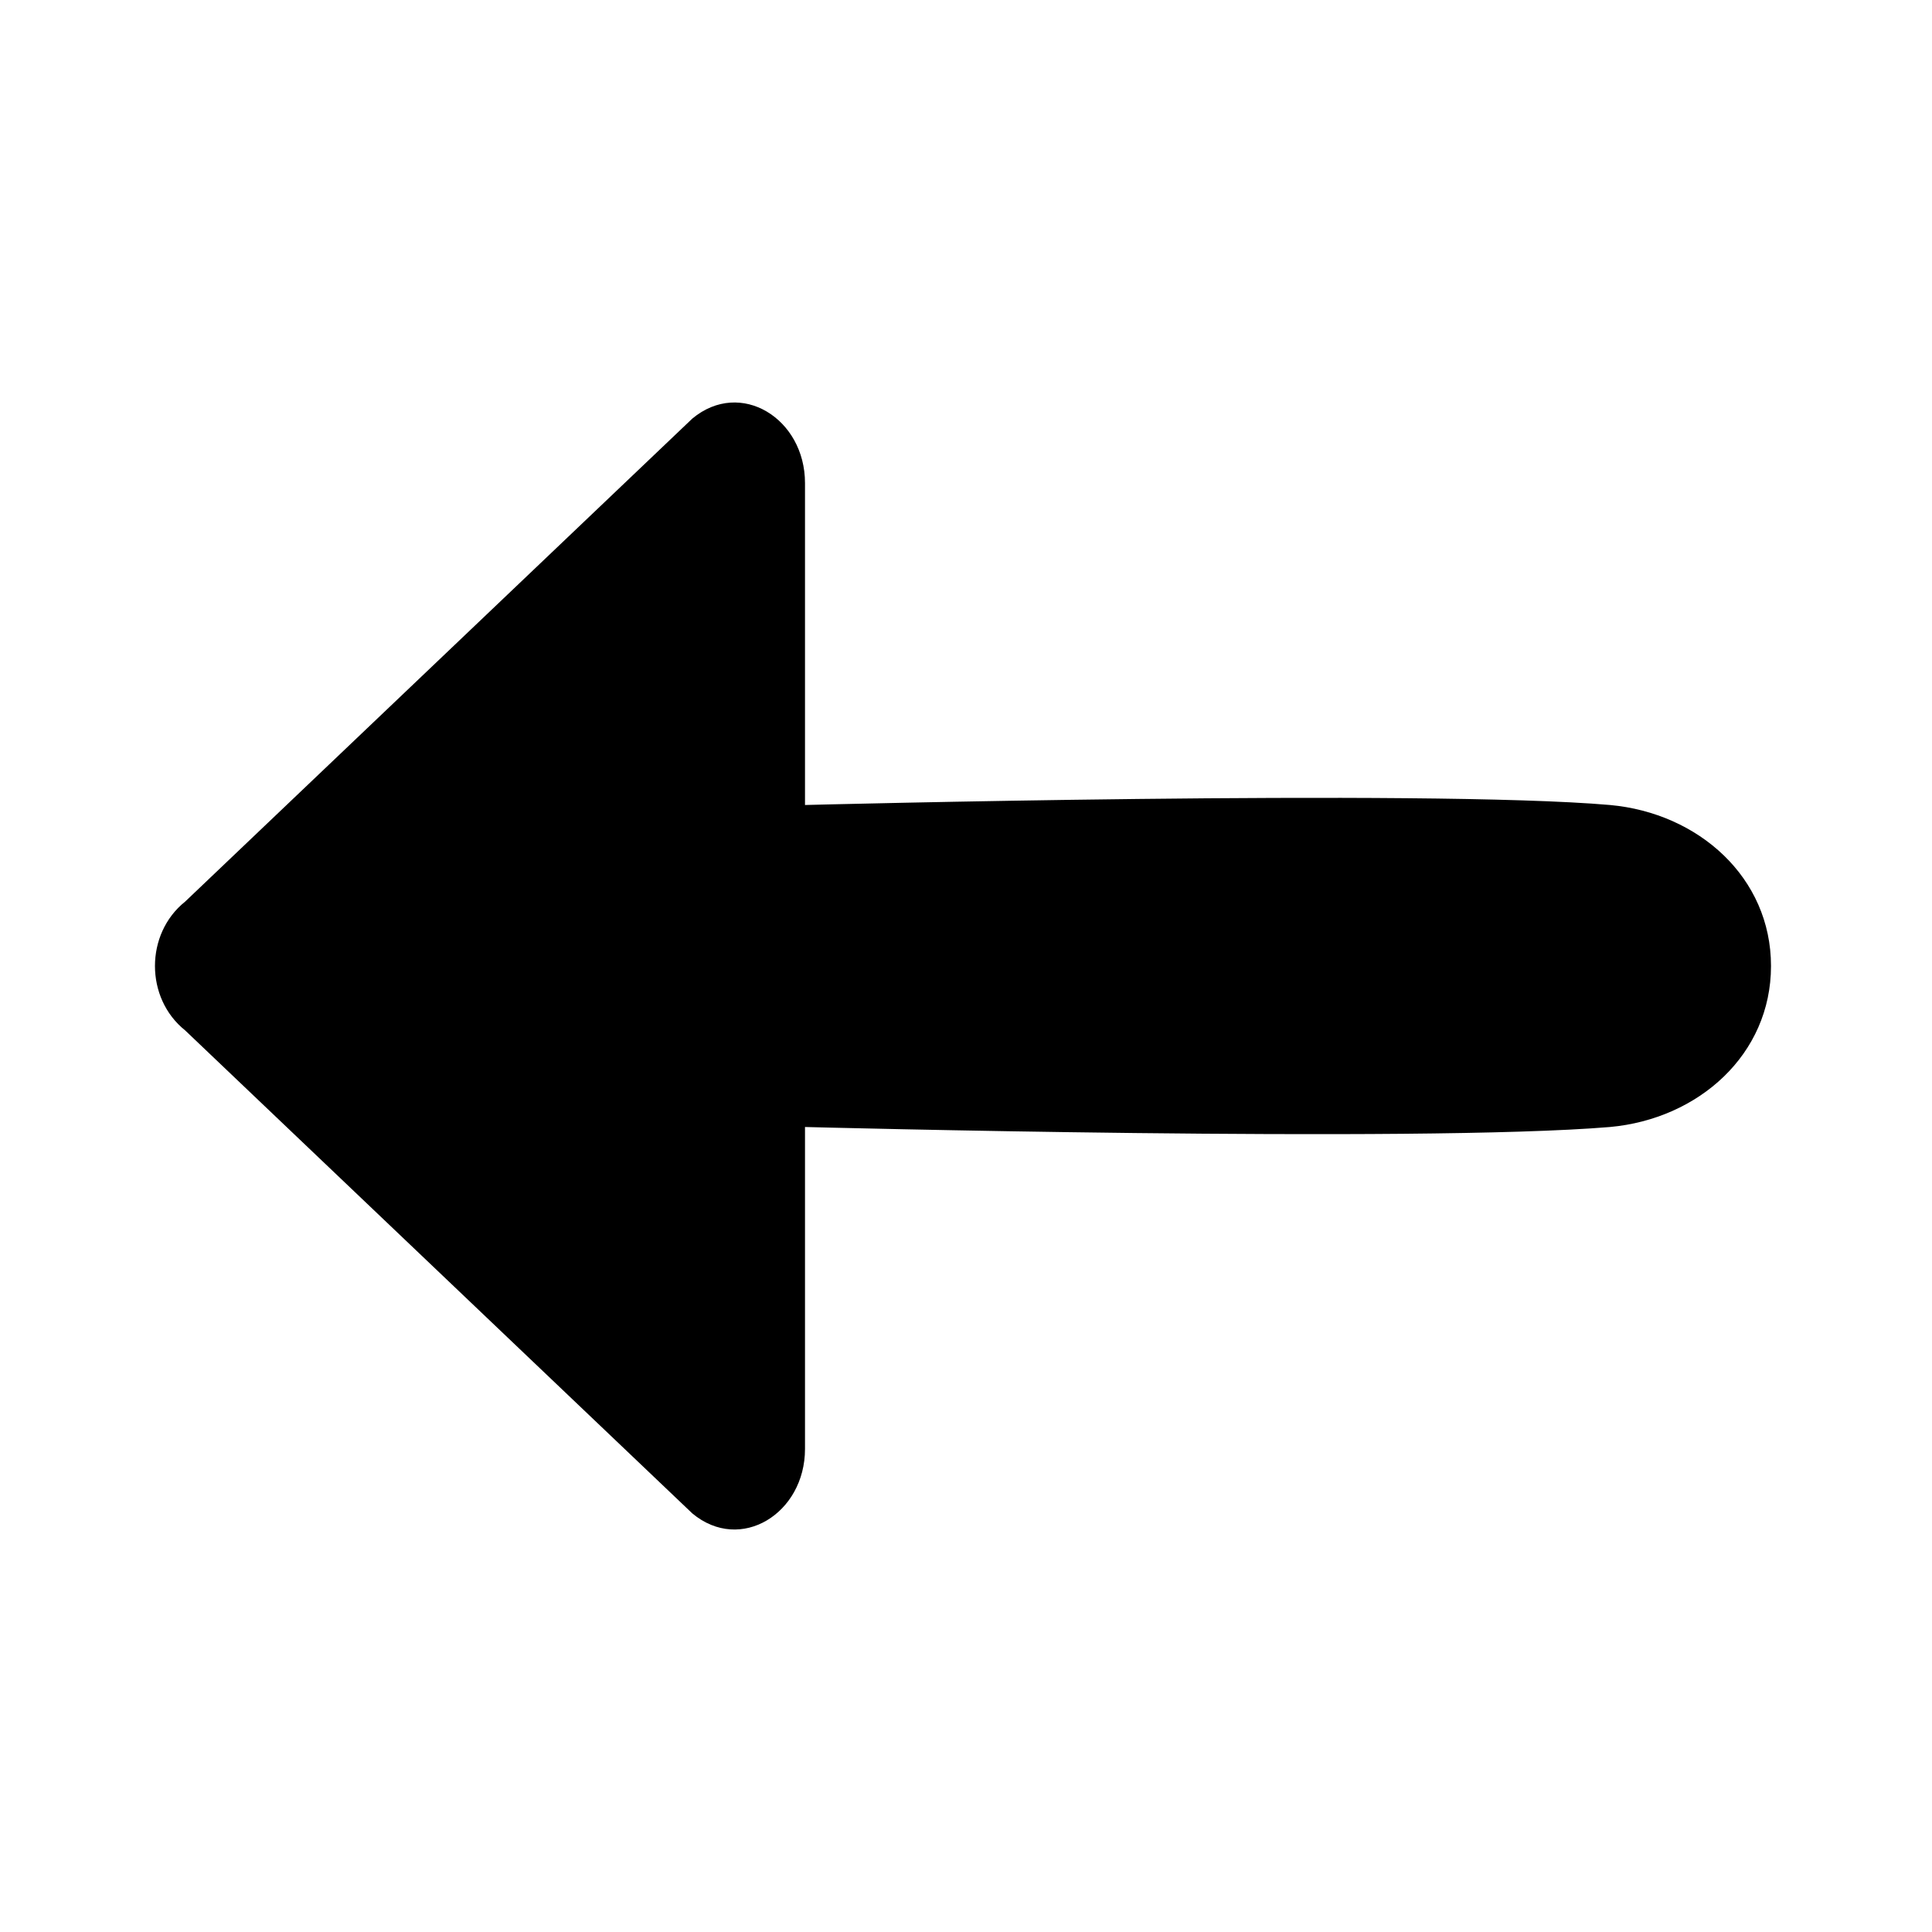
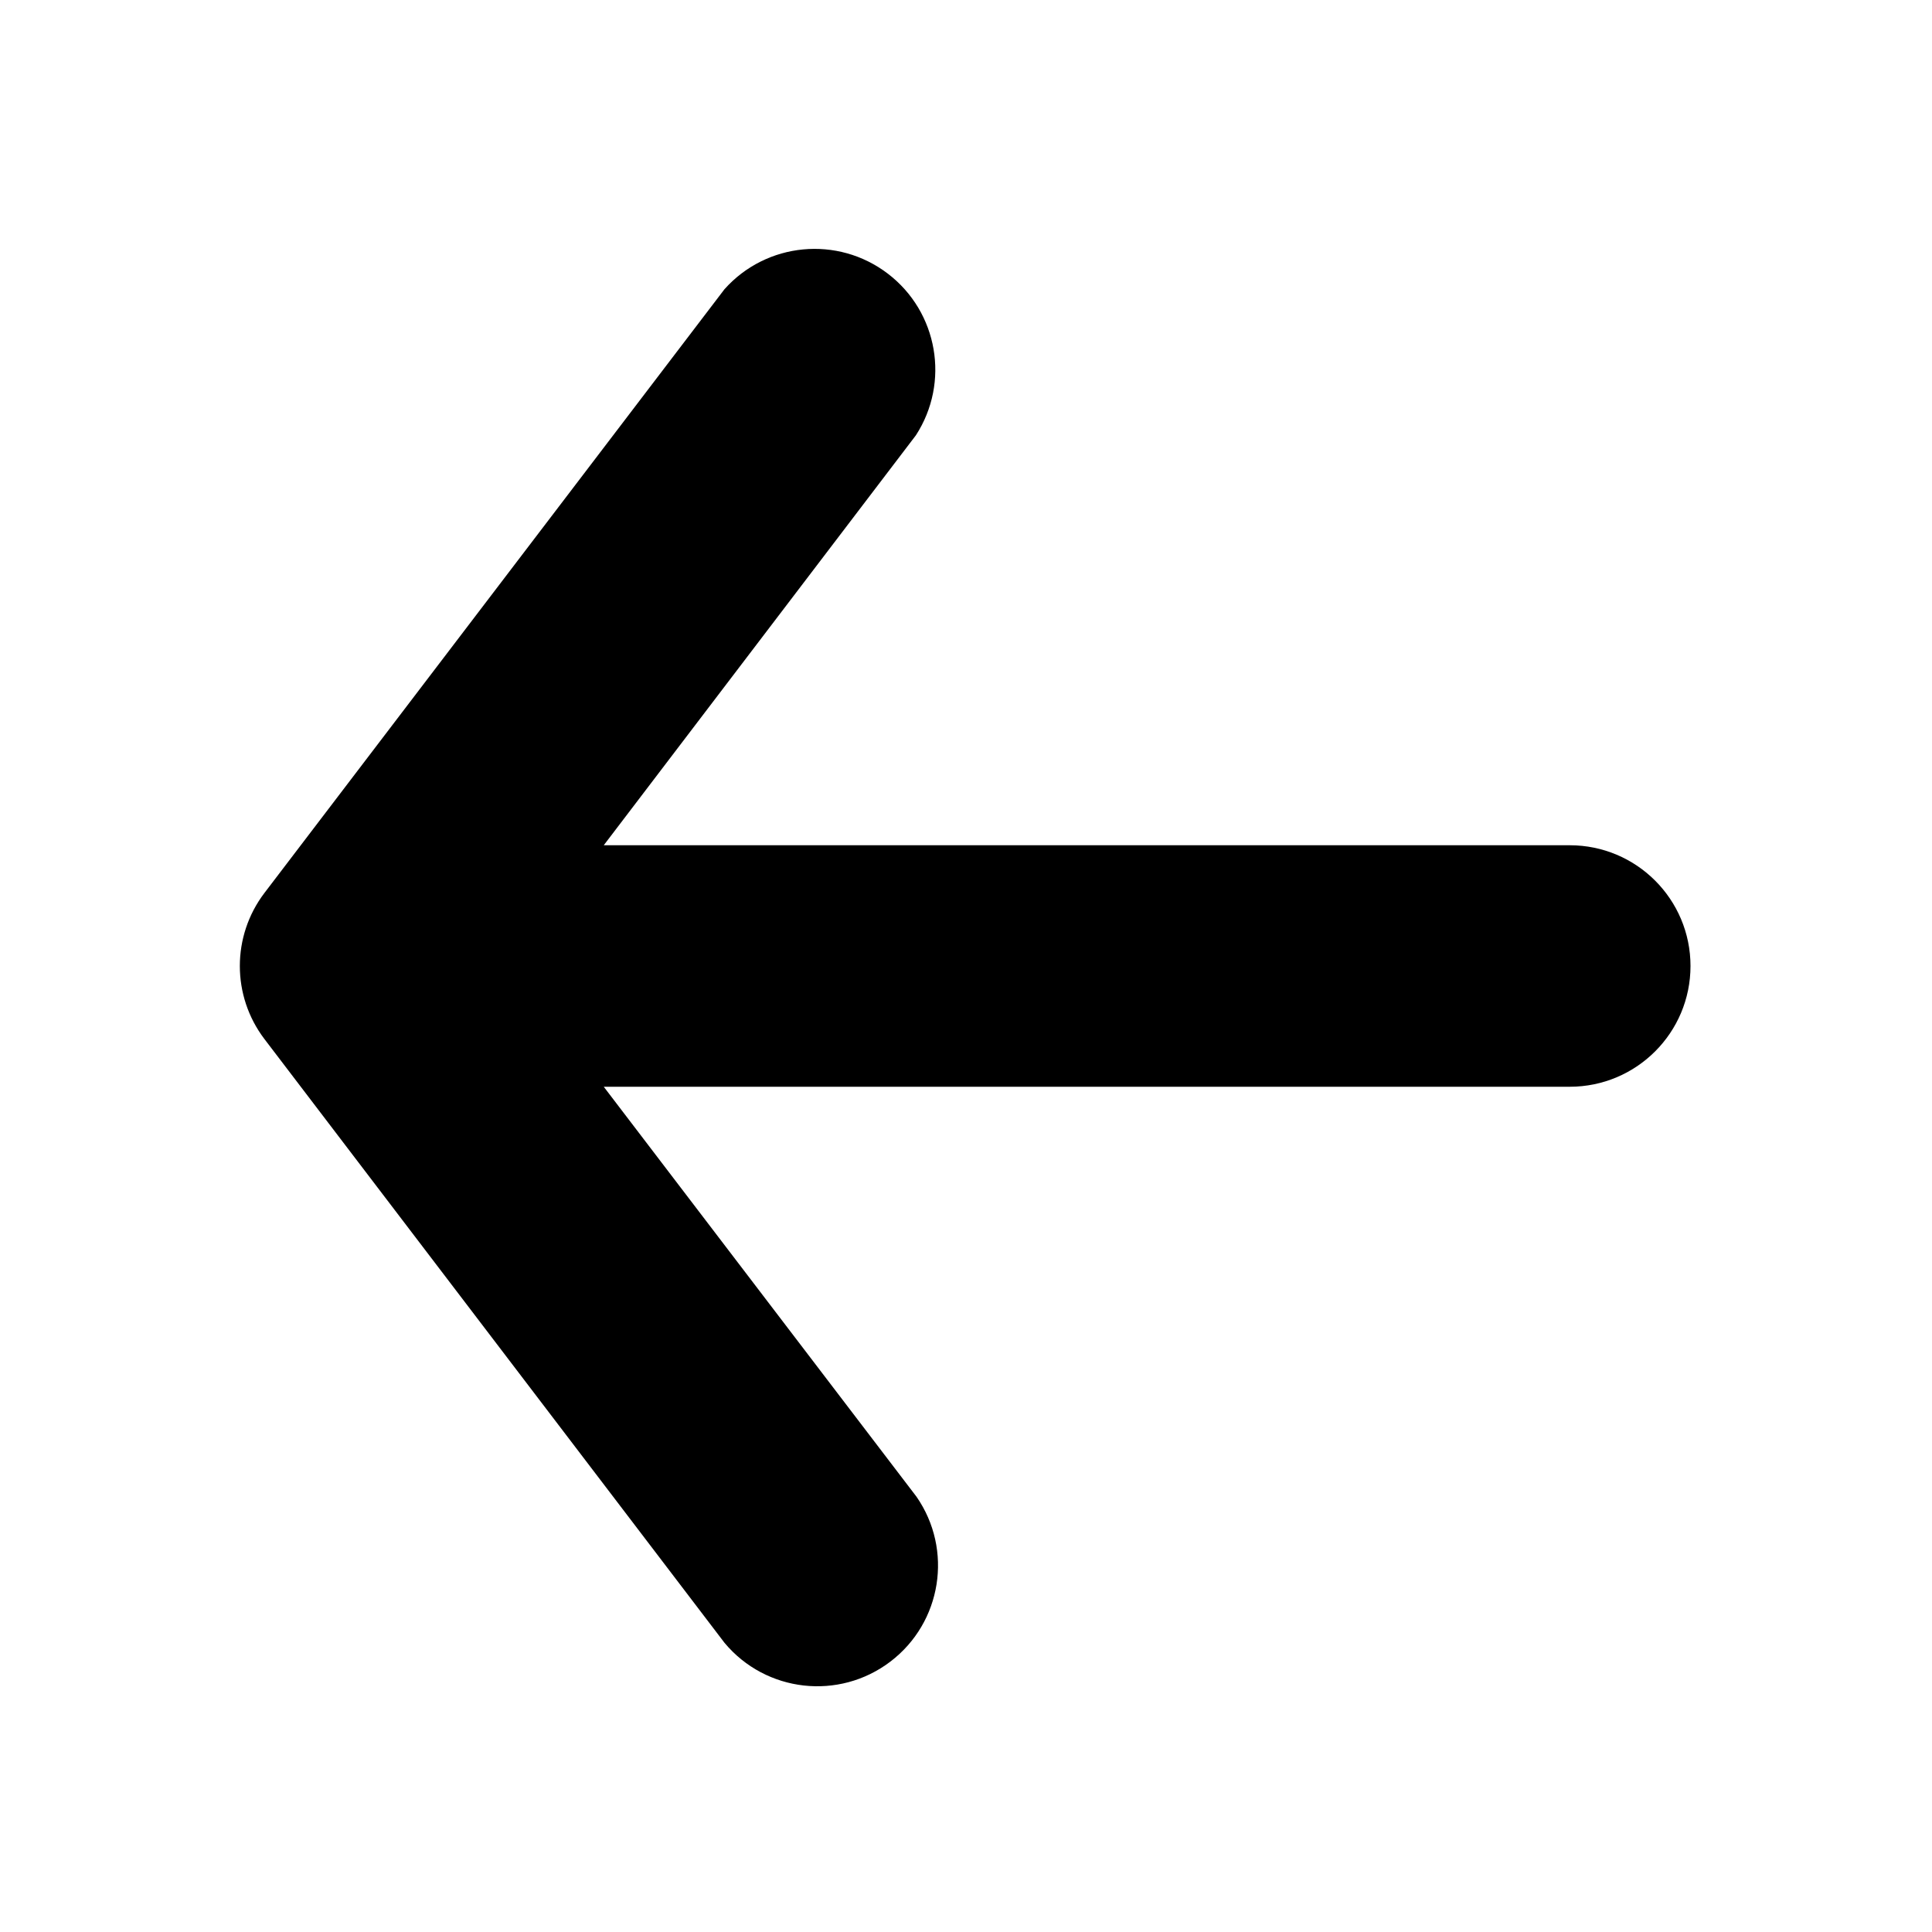
- <svg xmlns="http://www.w3.org/2000/svg" style="enable-background:new 0 0 24 24;" version="1.1" viewBox="0 0 24 24" xml:space="preserve">
-   <g id="info" />
-   <g id="icons">
-     <path d="M20,10c-2.3-0.2-10,0-10,0V6c0-0.8-0.8-1.3-1.4-0.8l-6.3,6c-0.5,0.4-0.5,1.2,0,1.6l6.3,6c0.6,0.5,1.4,0,1.4-0.8   v-4c0,0,7.6,0.2,10,0c1.1-0.1,2-0.9,2-2C22,10.9,21.1,10.1,20,10z" id="arrow" />
+ <svg xmlns="http://www.w3.org/2000/svg" viewBox="0 0 32 32">
+   <g data-name="Layer 57" id="Layer_57">
+     <path d="M26,14H10l5.17-6.79A2,2,0,0,0,12,4.79l-7.62,10a2,2,0,0,0,0,2.42l7.62,10a2,2,0,0,0,3.18-2.42L10,18H26a2,2,0,0,0,0-4Z" />
  </g>
</svg>
